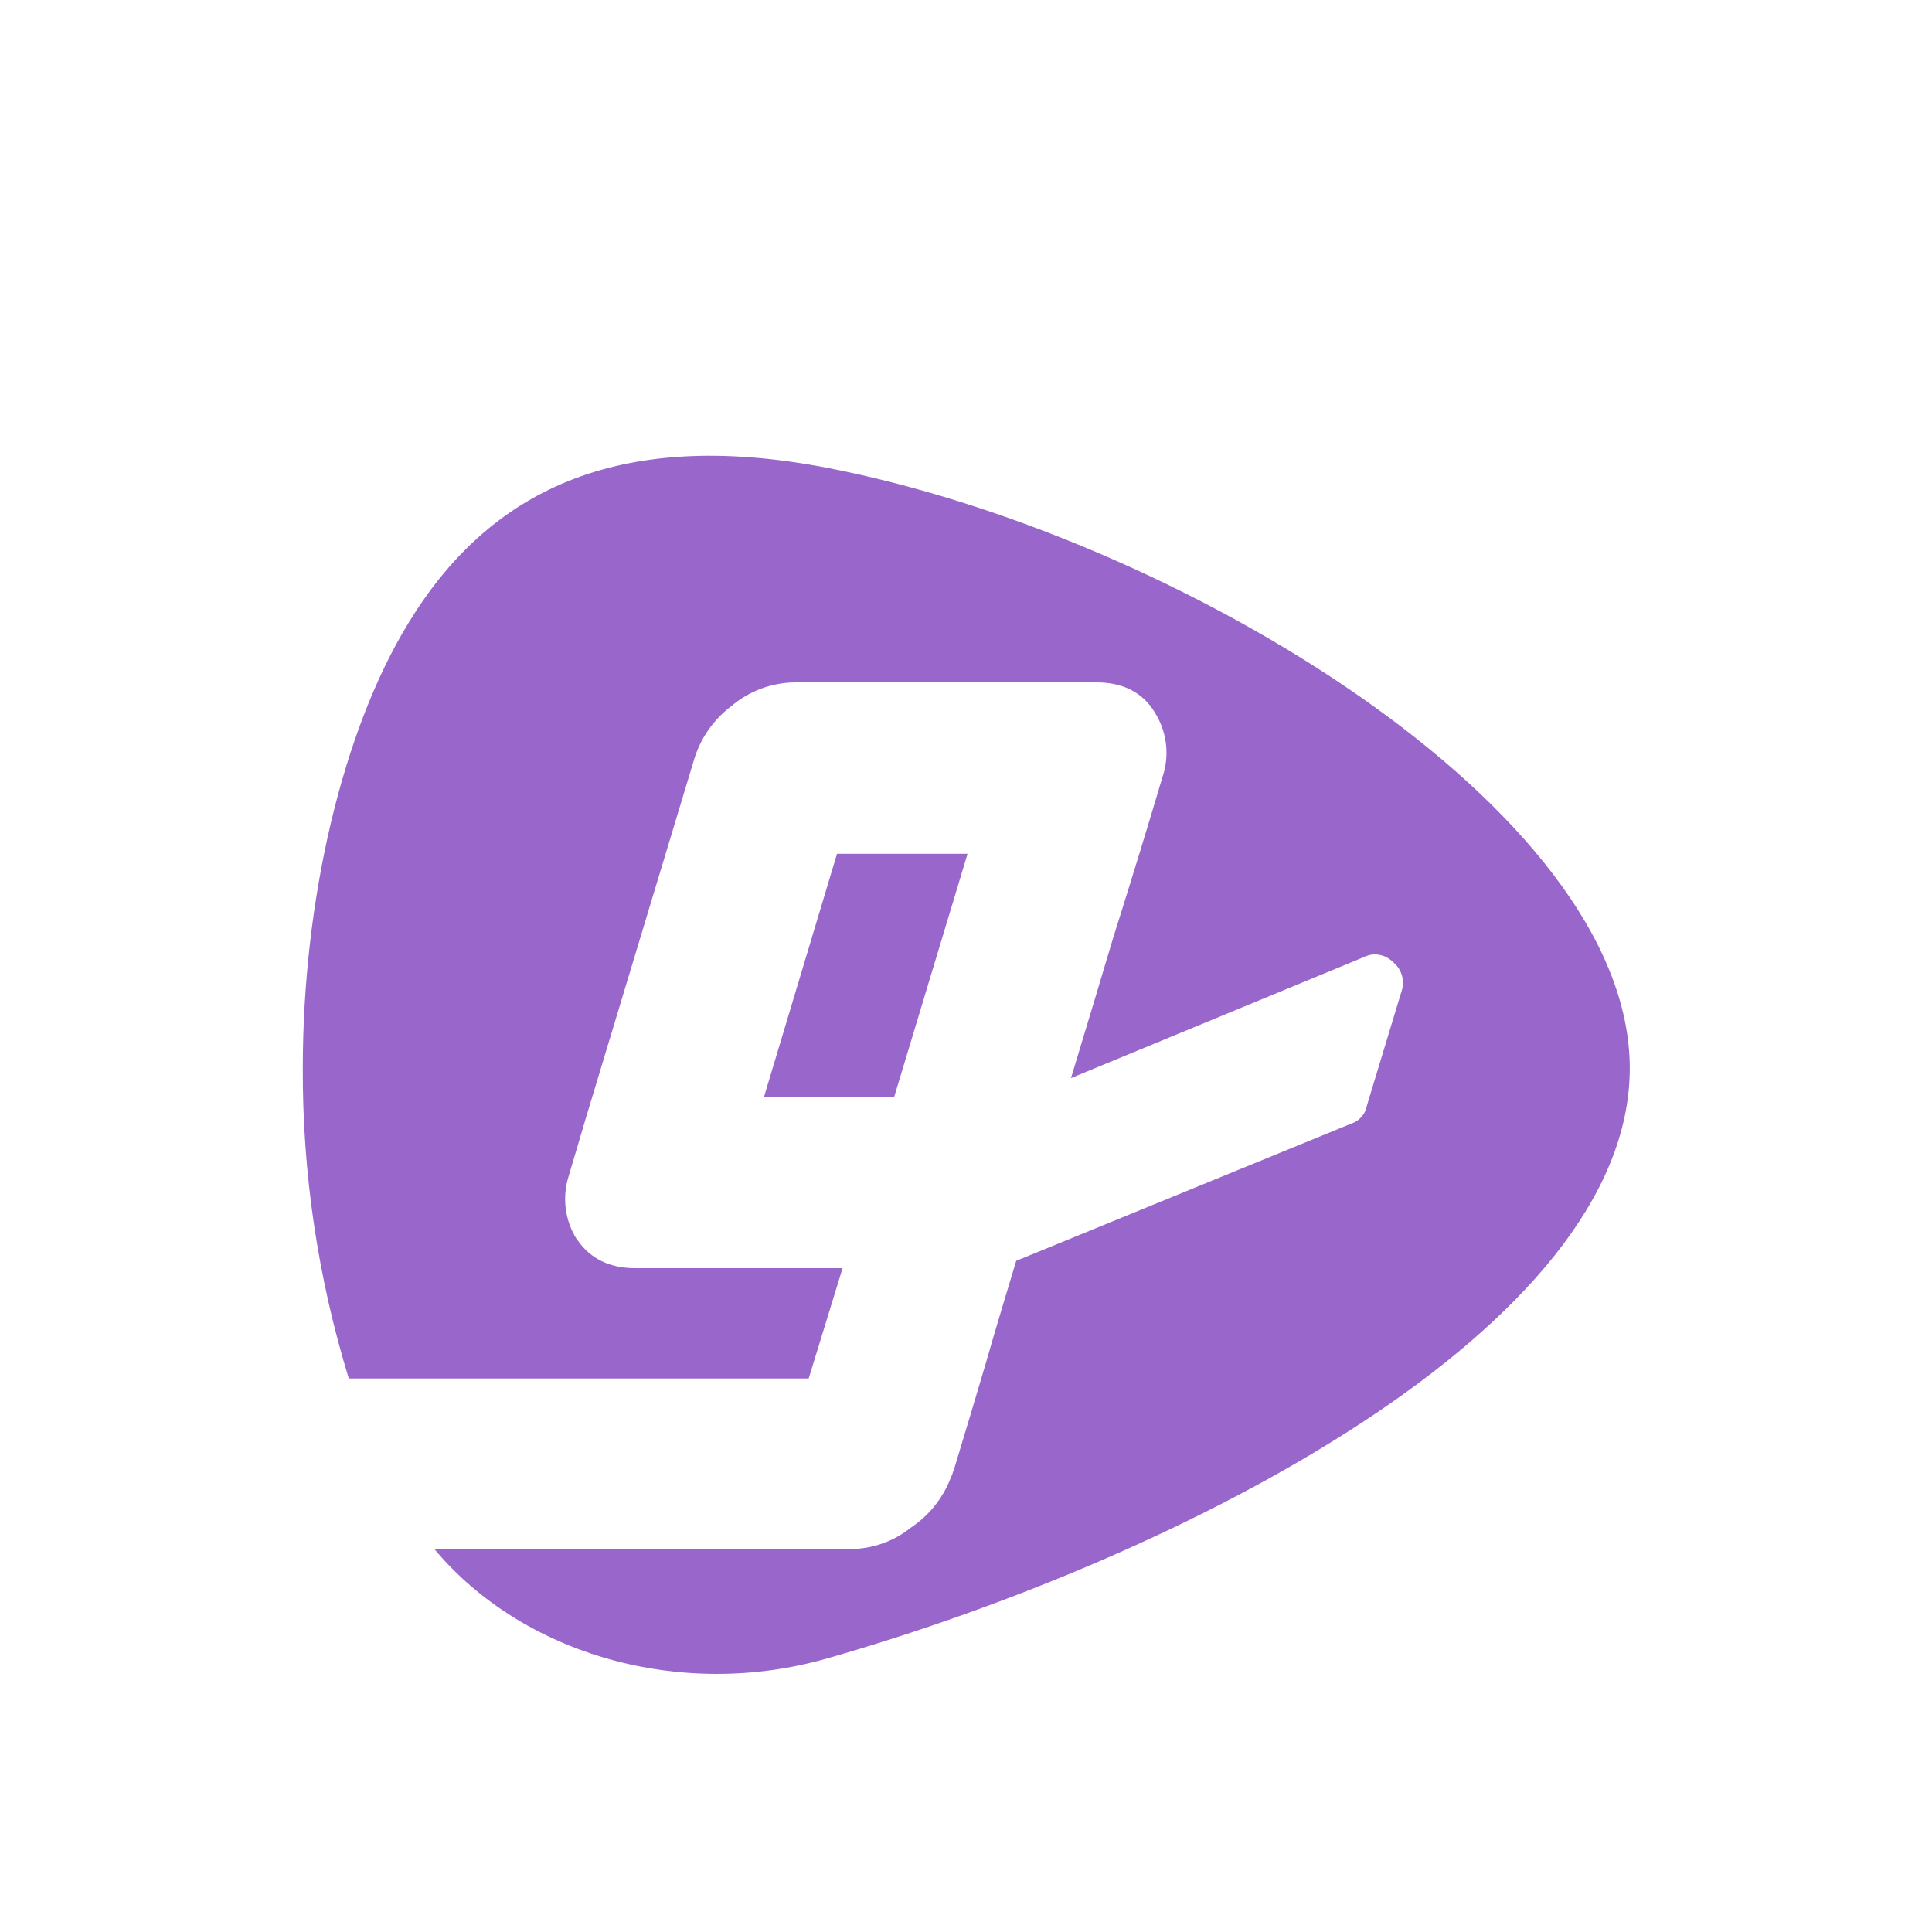
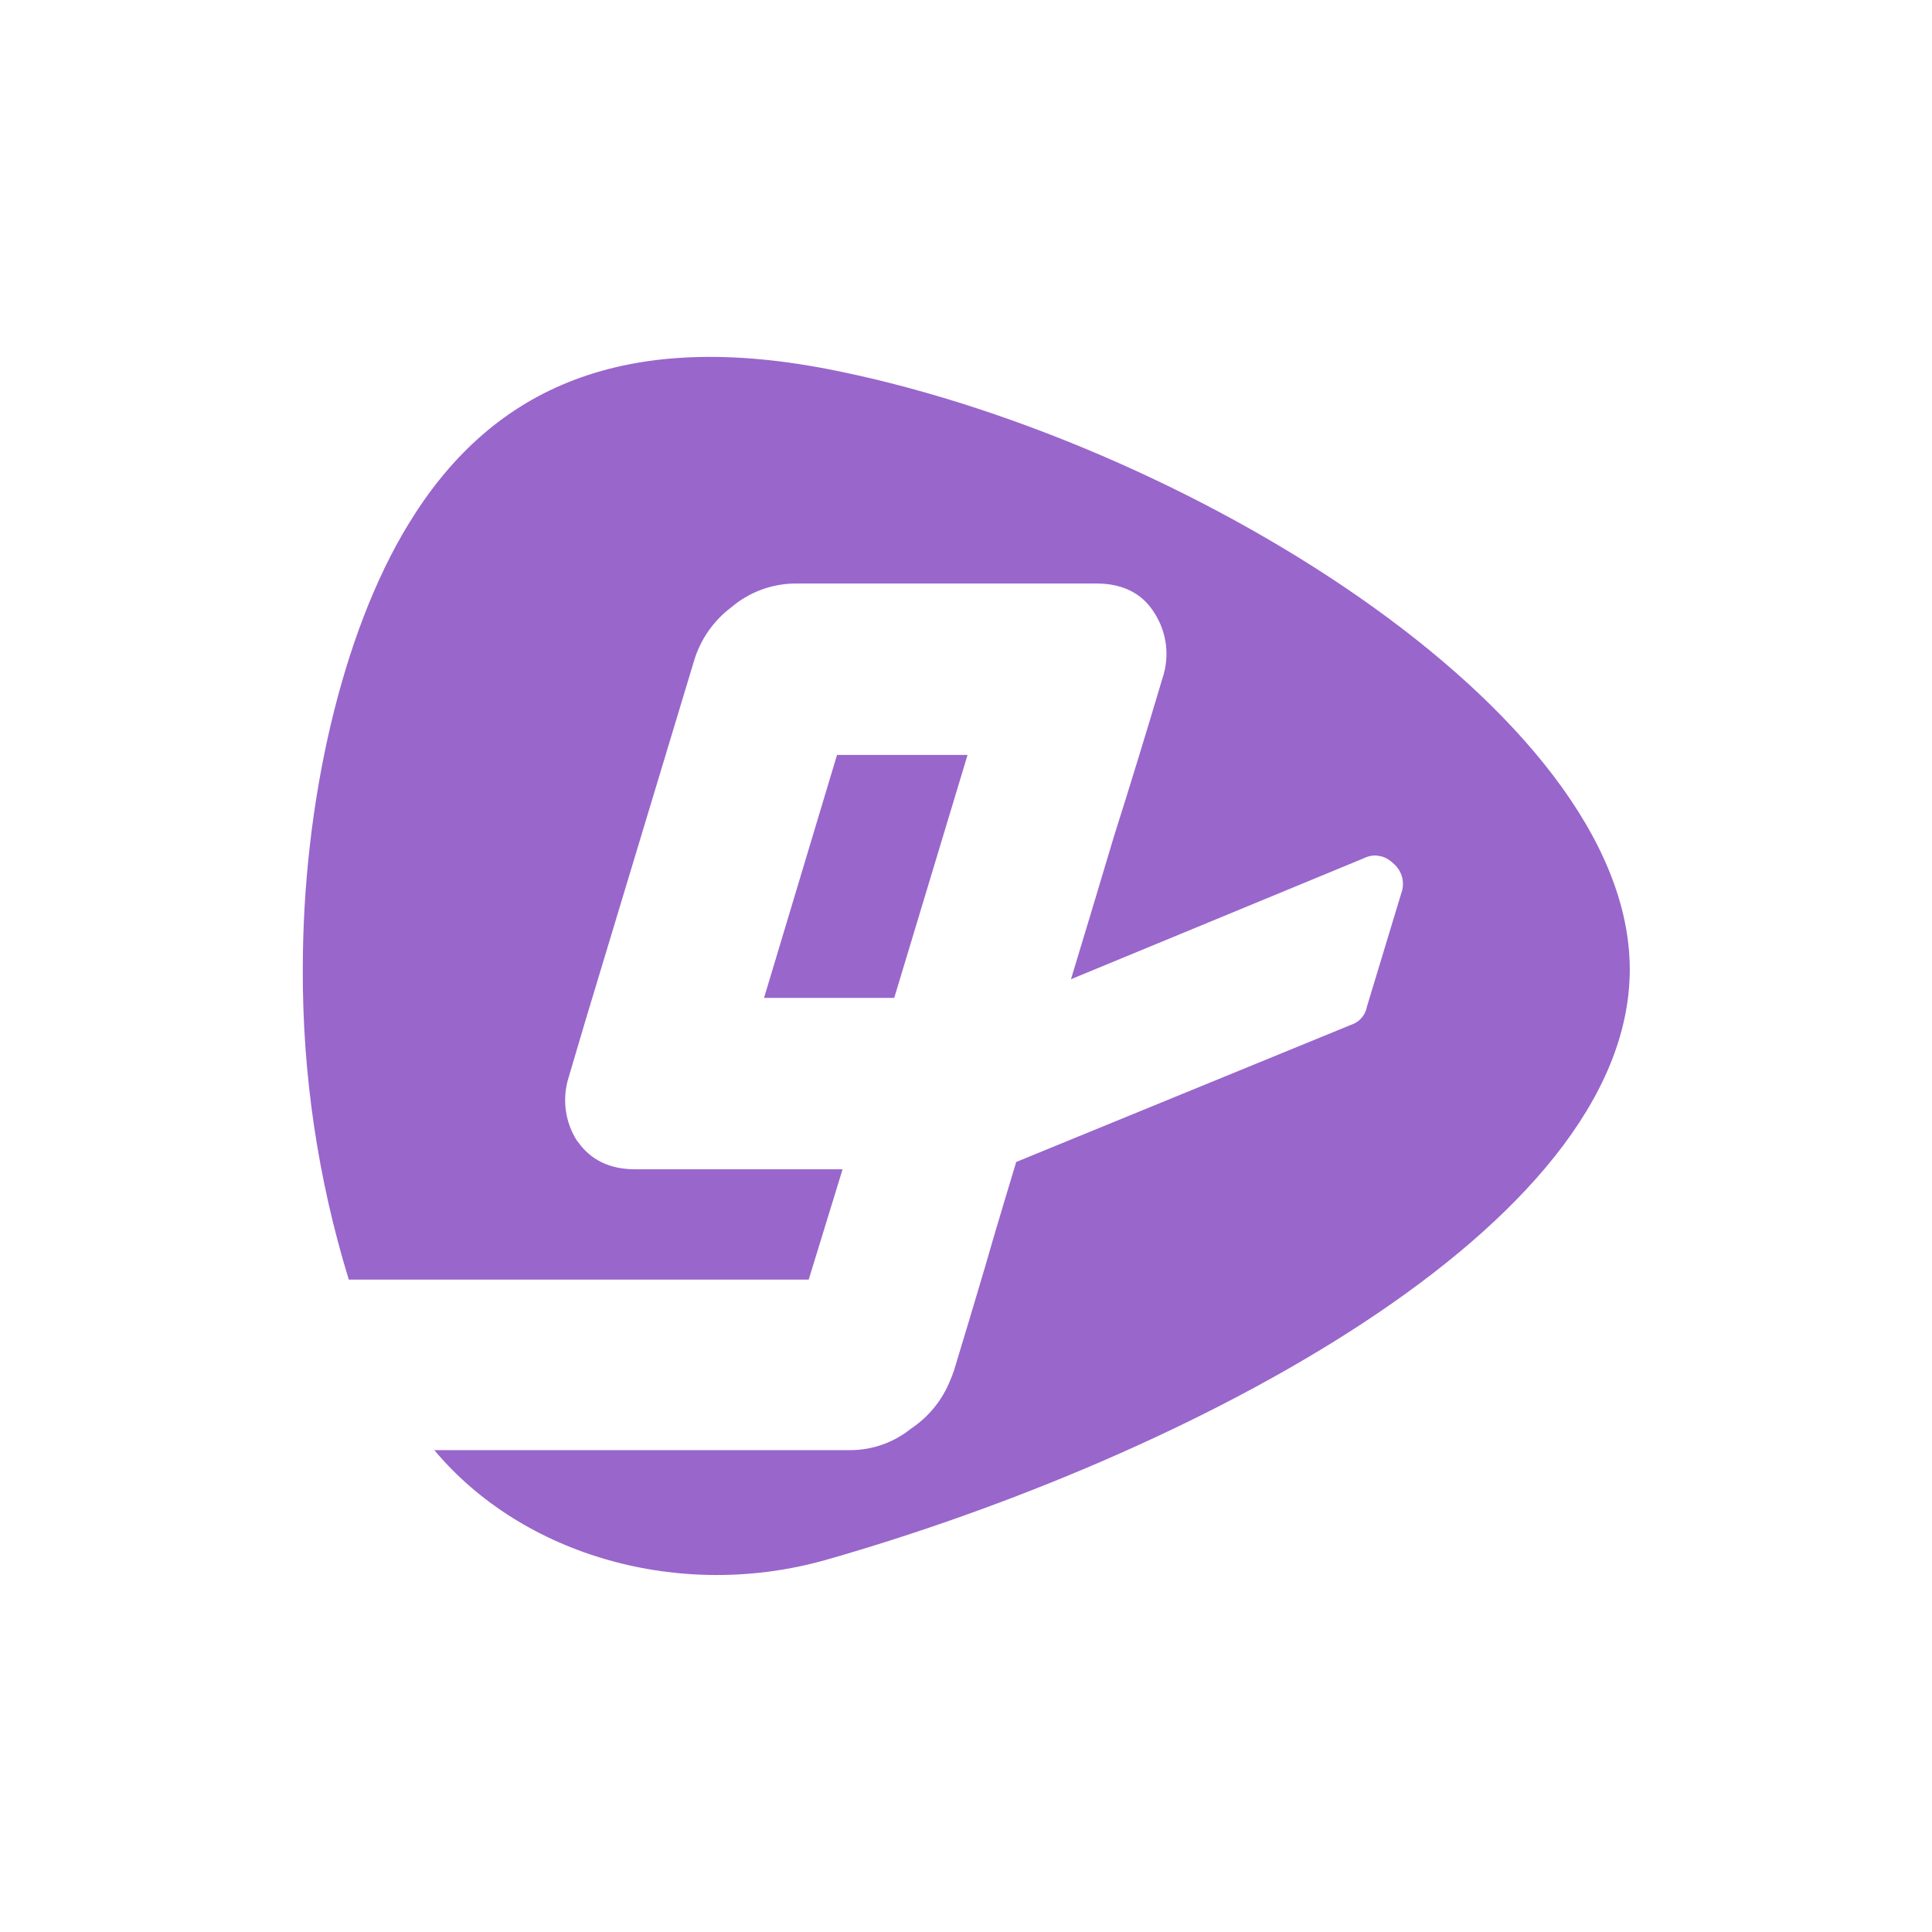
<svg xmlns="http://www.w3.org/2000/svg" width="16" height="16" viewBox="0 0 16 16">
  <g>
    <animateTransform attributeName="transform" calcMode="spline" dur="3.2s" keySplines="0.2 0 0.2 1; 0.2 0 0.2 1; 0.2 0 0.2 1; 0.25 0 0.6 1; 0 0 1 1" keyTimes="0;0.12;0.28;0.46;0.58;1" repeatCount="indefinite" type="translate" values="0 0; 0.8 -0.5; -0.7 0.7; 0.5 0.4; 0 0; 0 0" />
-     <g transform="translate(8 8) scale(0.92) translate(-7.97 -7.1)">
+     <g transform="translate(8 8) scale(0.92) translate(-7.97 -7.99)">
      <g fill="#9966CC" fill-rule="evenodd">
-         <animateTransform attributeName="transform" calcMode="spline" dur="3.2s" keySplines="0.08 0 0.22 1; 0 0 1 1" keyTimes="0;0.60;1" repeatCount="indefinite" type="rotate" values="0 7.97 7.1; 1440 7.97 7.1; 1440 7.97 7.1" />
+         <animateTransform attributeName="transform" calcMode="spline" dur="3.2s" keySplines="0.08 0 0.22 1; 0 0 1 1" keyTimes="0;0.60;1" repeatCount="indefinite" type="rotate" values="0 7.97 7.99; 1440 7.97 7.99; 1440 7.97 7.99" />
        <path d="m6.809 6.09-.657 2.187h1.172l.66-2.187zm0 0" />
        <path d="M6.707 2.613c-1.89-.36-3.039.219-3.758 1.403C2.355 4.988 2 6.512 2 8.02a9.4 9.4 0 0 0 .414 2.793h4.14l.305-.993H4.992c-.226 0-.402-.082-.52-.254H4.47a.68.68 0 0 1-.078-.57l.156-.527.973-3.223a.94.94 0 0 1 .335-.484.9.9 0 0 1 .57-.215h2.72c.23 0 .41.086.52.265a.68.68 0 0 1 .073.586q-.214.721-.441 1.438-.189.634-.383 1.273l2.629-1.086c.047-.023.098-.035.148-.023.055.008.098.04.133.074a.24.24 0 0 1 .063.262l-.309 1.02a.21.21 0 0 1-.144.164L8.422 9.754s-.207.683-.277.933q-.14.474-.286.954a.1.1 0 0 0-.011.03l-.02.048a.94.94 0 0 1-.355.437.87.87 0 0 1-.535.192H3.184c.796.953 2.222 1.363 3.539.984 3.222-.922 7.222-2.98 7.222-5.312 0-2.329-4.082-4.801-7.238-5.407m0 0" />
      </g>
    </g>
  </g>
</svg>
